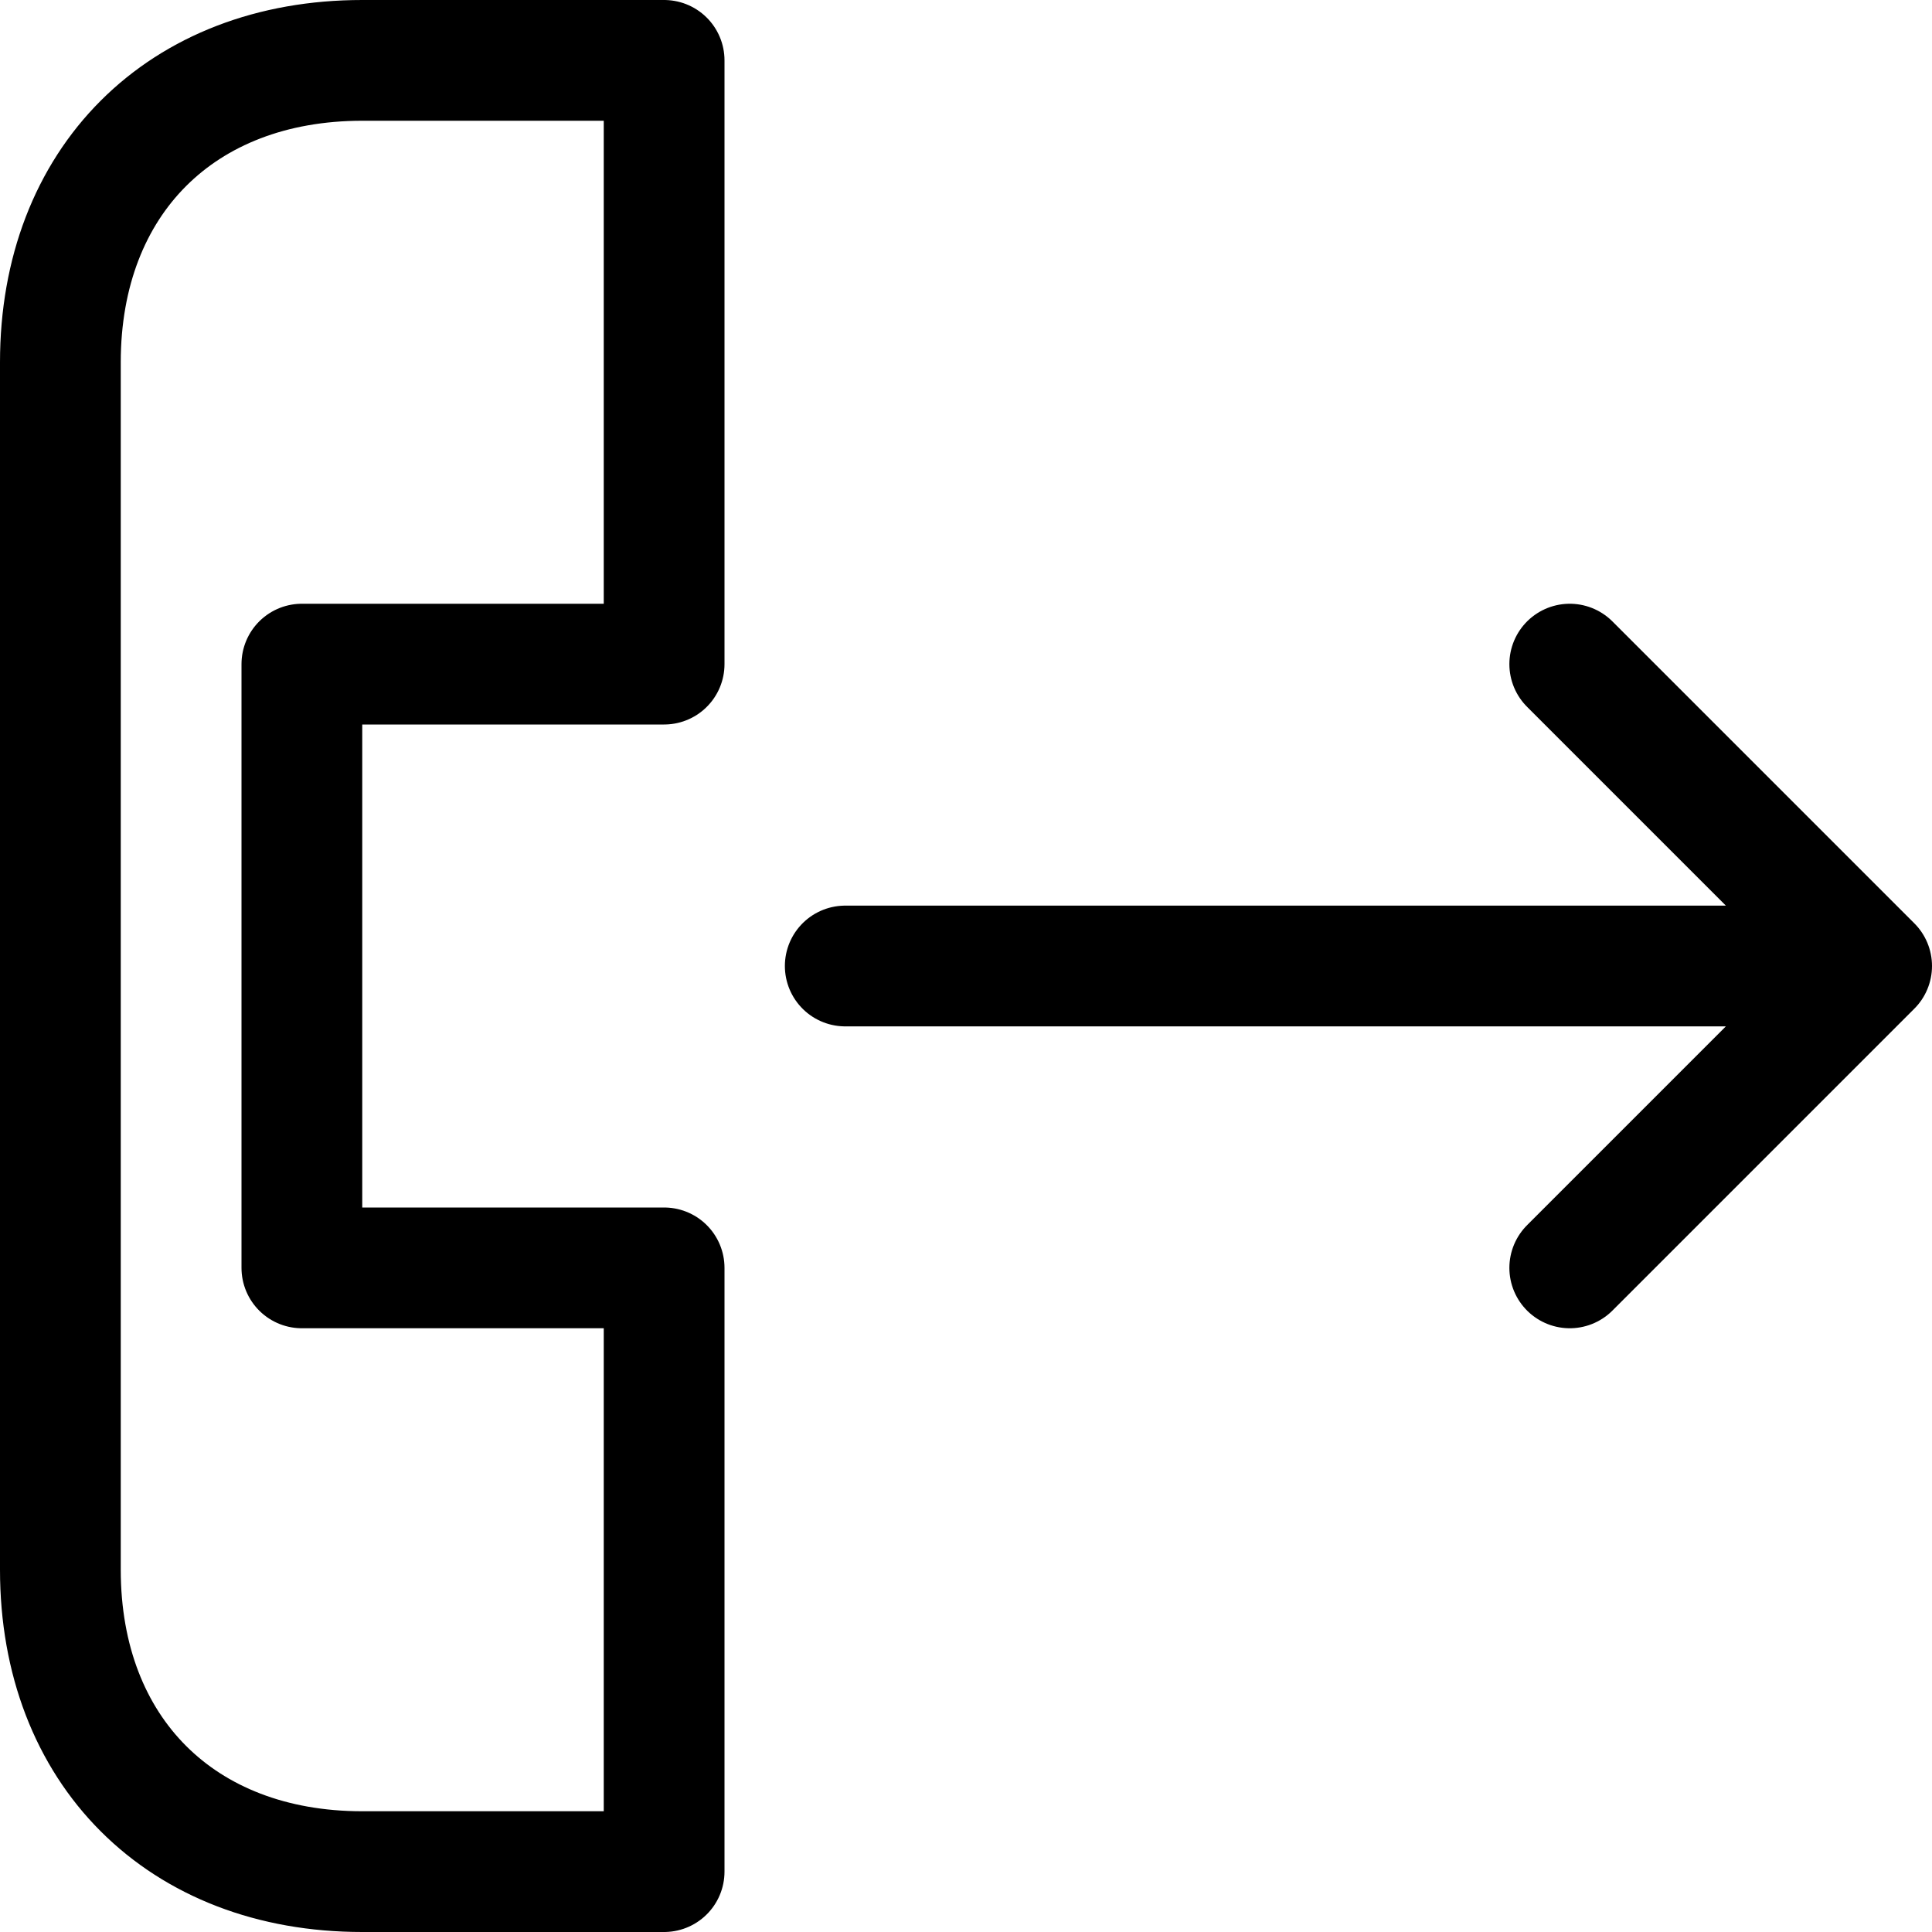
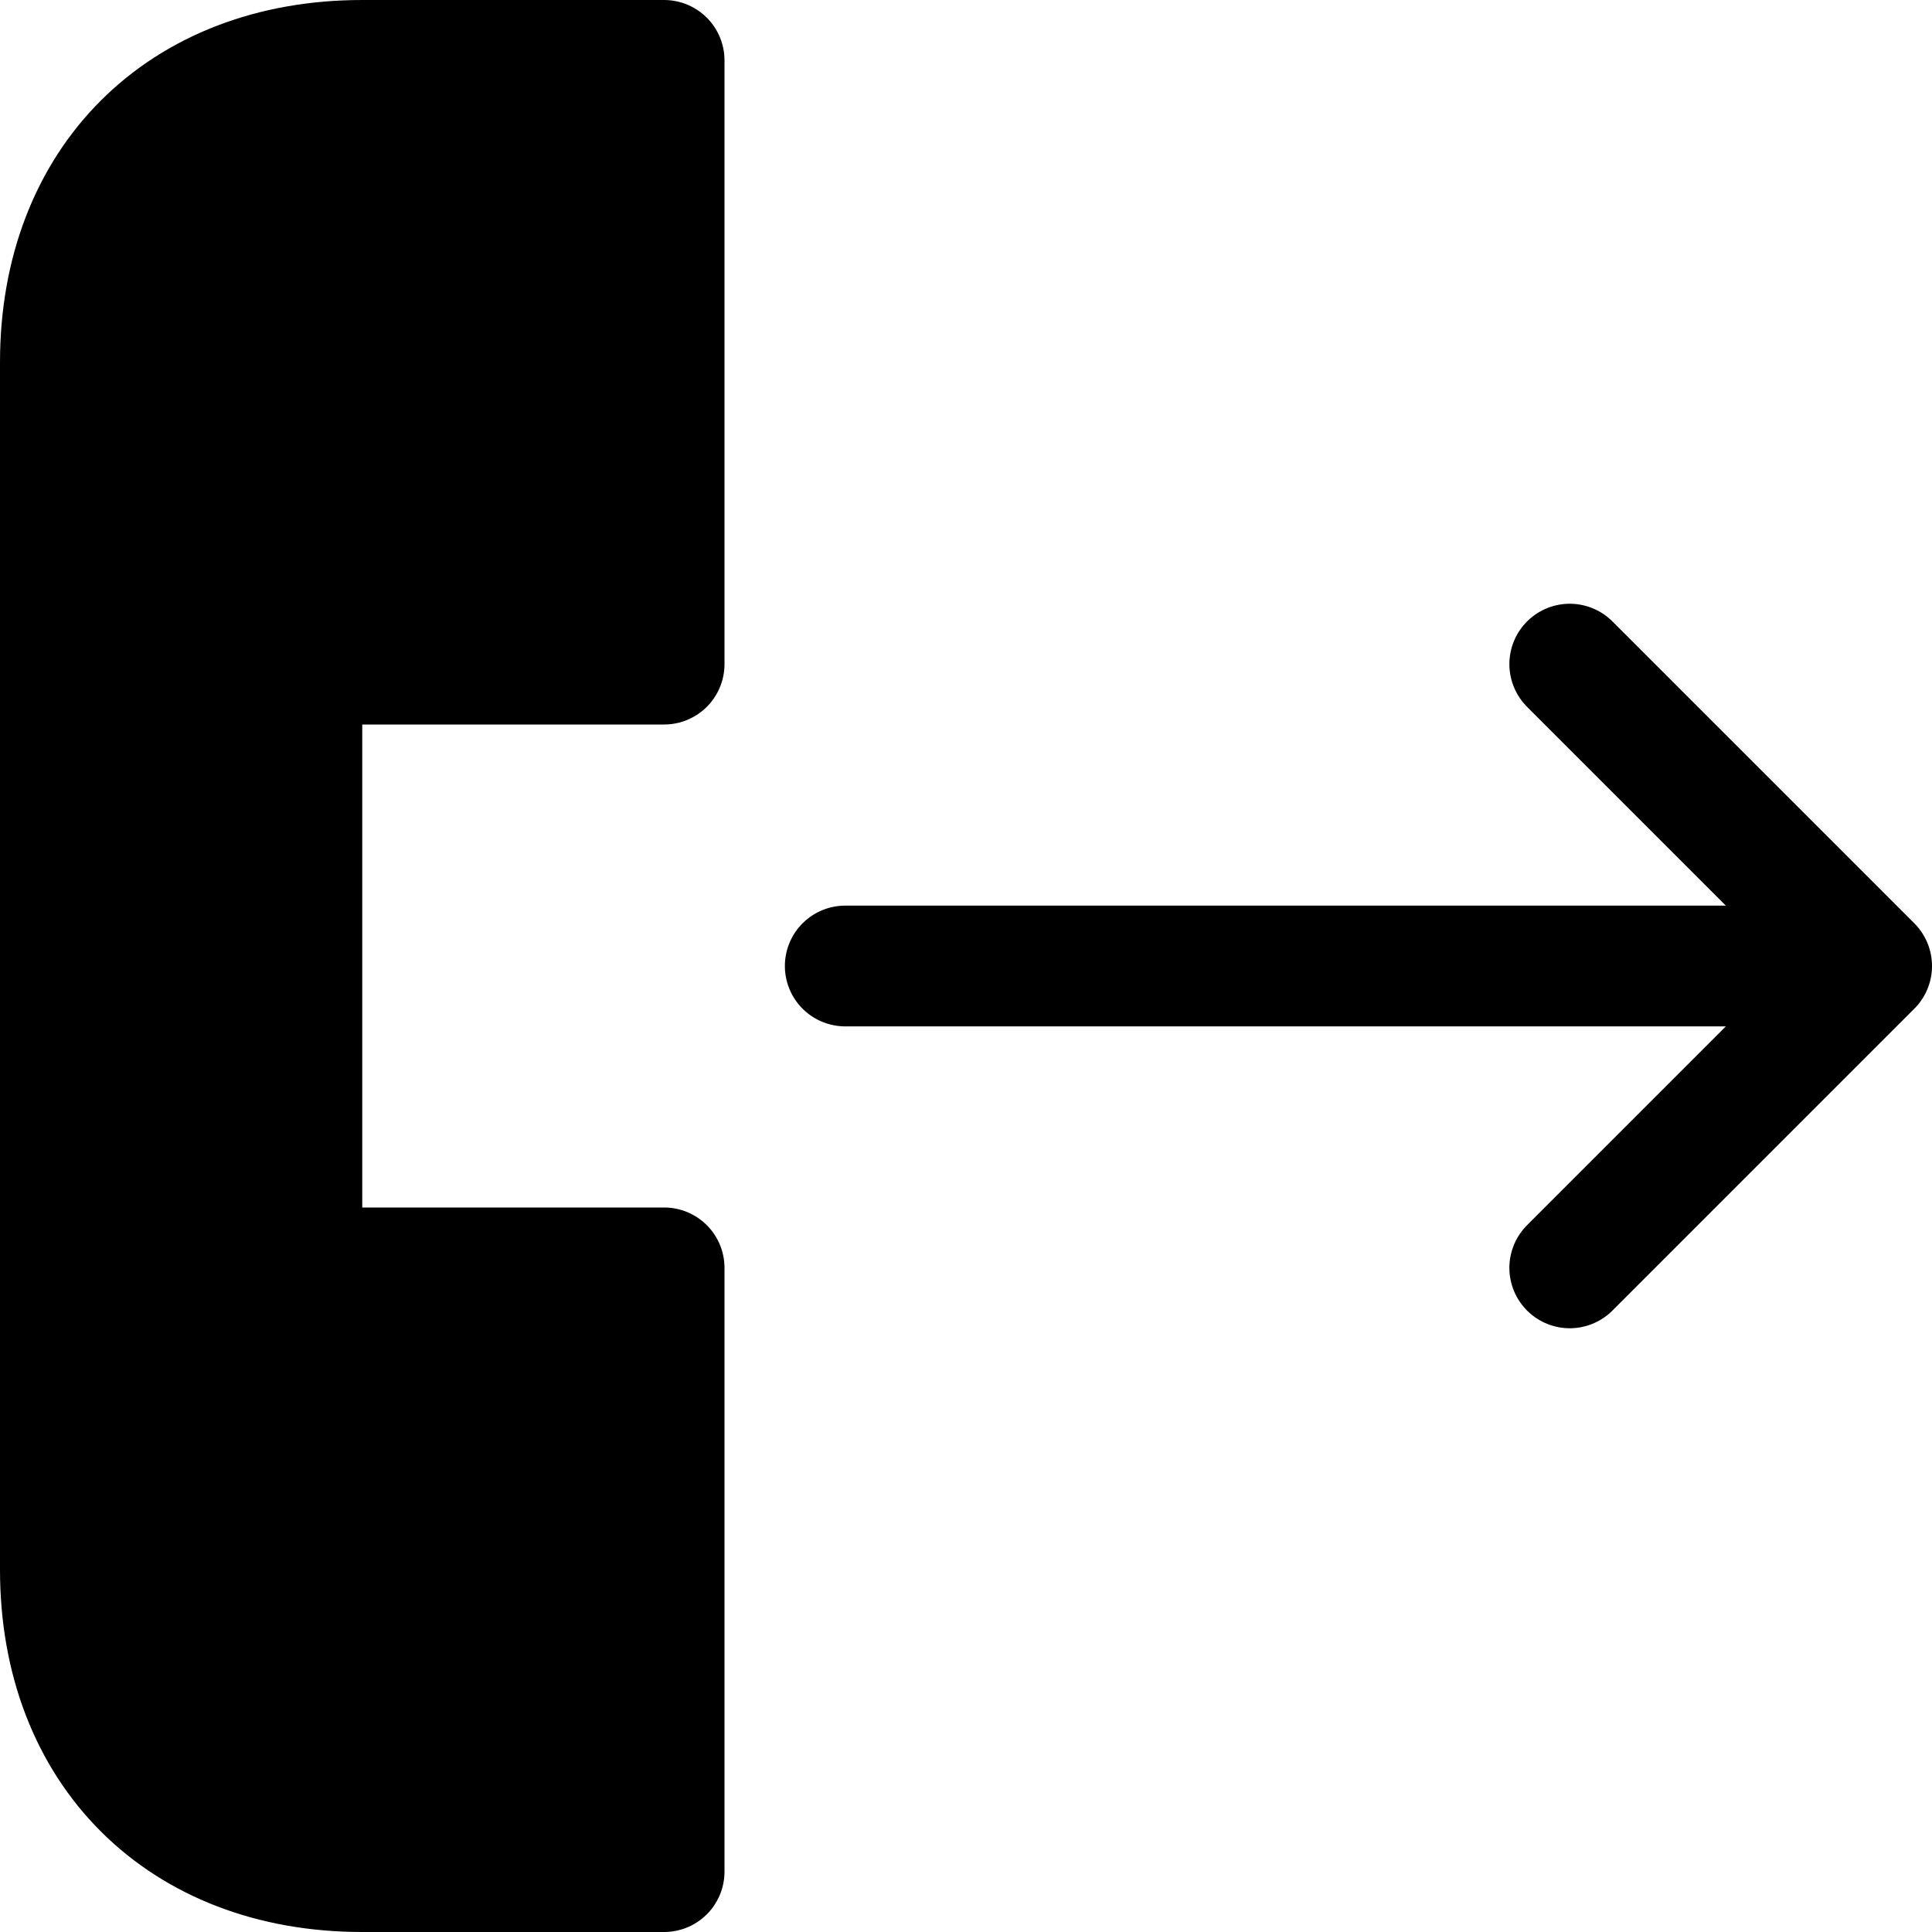
- <svg xmlns="http://www.w3.org/2000/svg" width="16" height="16" viewBox="0 0 16 16" fill="none">
-   <path d="M7 8H15.5M15.5 8L13 5.5M15.5 8L13 10.5M5.5 0.5V5.5H2.5V10.5H5.5V15.5H3C1.5 15.5 0.5 14.5 0.5 13V3C0.5 1.5 1.5 0.5 3 0.5H5.5Z" fill="none" stroke="currentColor" stroke-linecap="round" stroke-linejoin="round" />
+ <svg xmlns="http://www.w3.org/2000/svg" width="16" height="16" viewBox="0 0 16 16">
+   <path d="M7 8H15.5M15.5 8L13 5.5M15.5 8L13 10.5M5.5 0.5V5.5H2.5V10.5H5.5V15.5H3C1.5 15.5 0.5 14.5 0.5 13V3C0.5 1.5 1.5 0.5 3 0.5H5.5Z" stroke="currentColor" stroke-linecap="round" stroke-linejoin="round" />
</svg>
